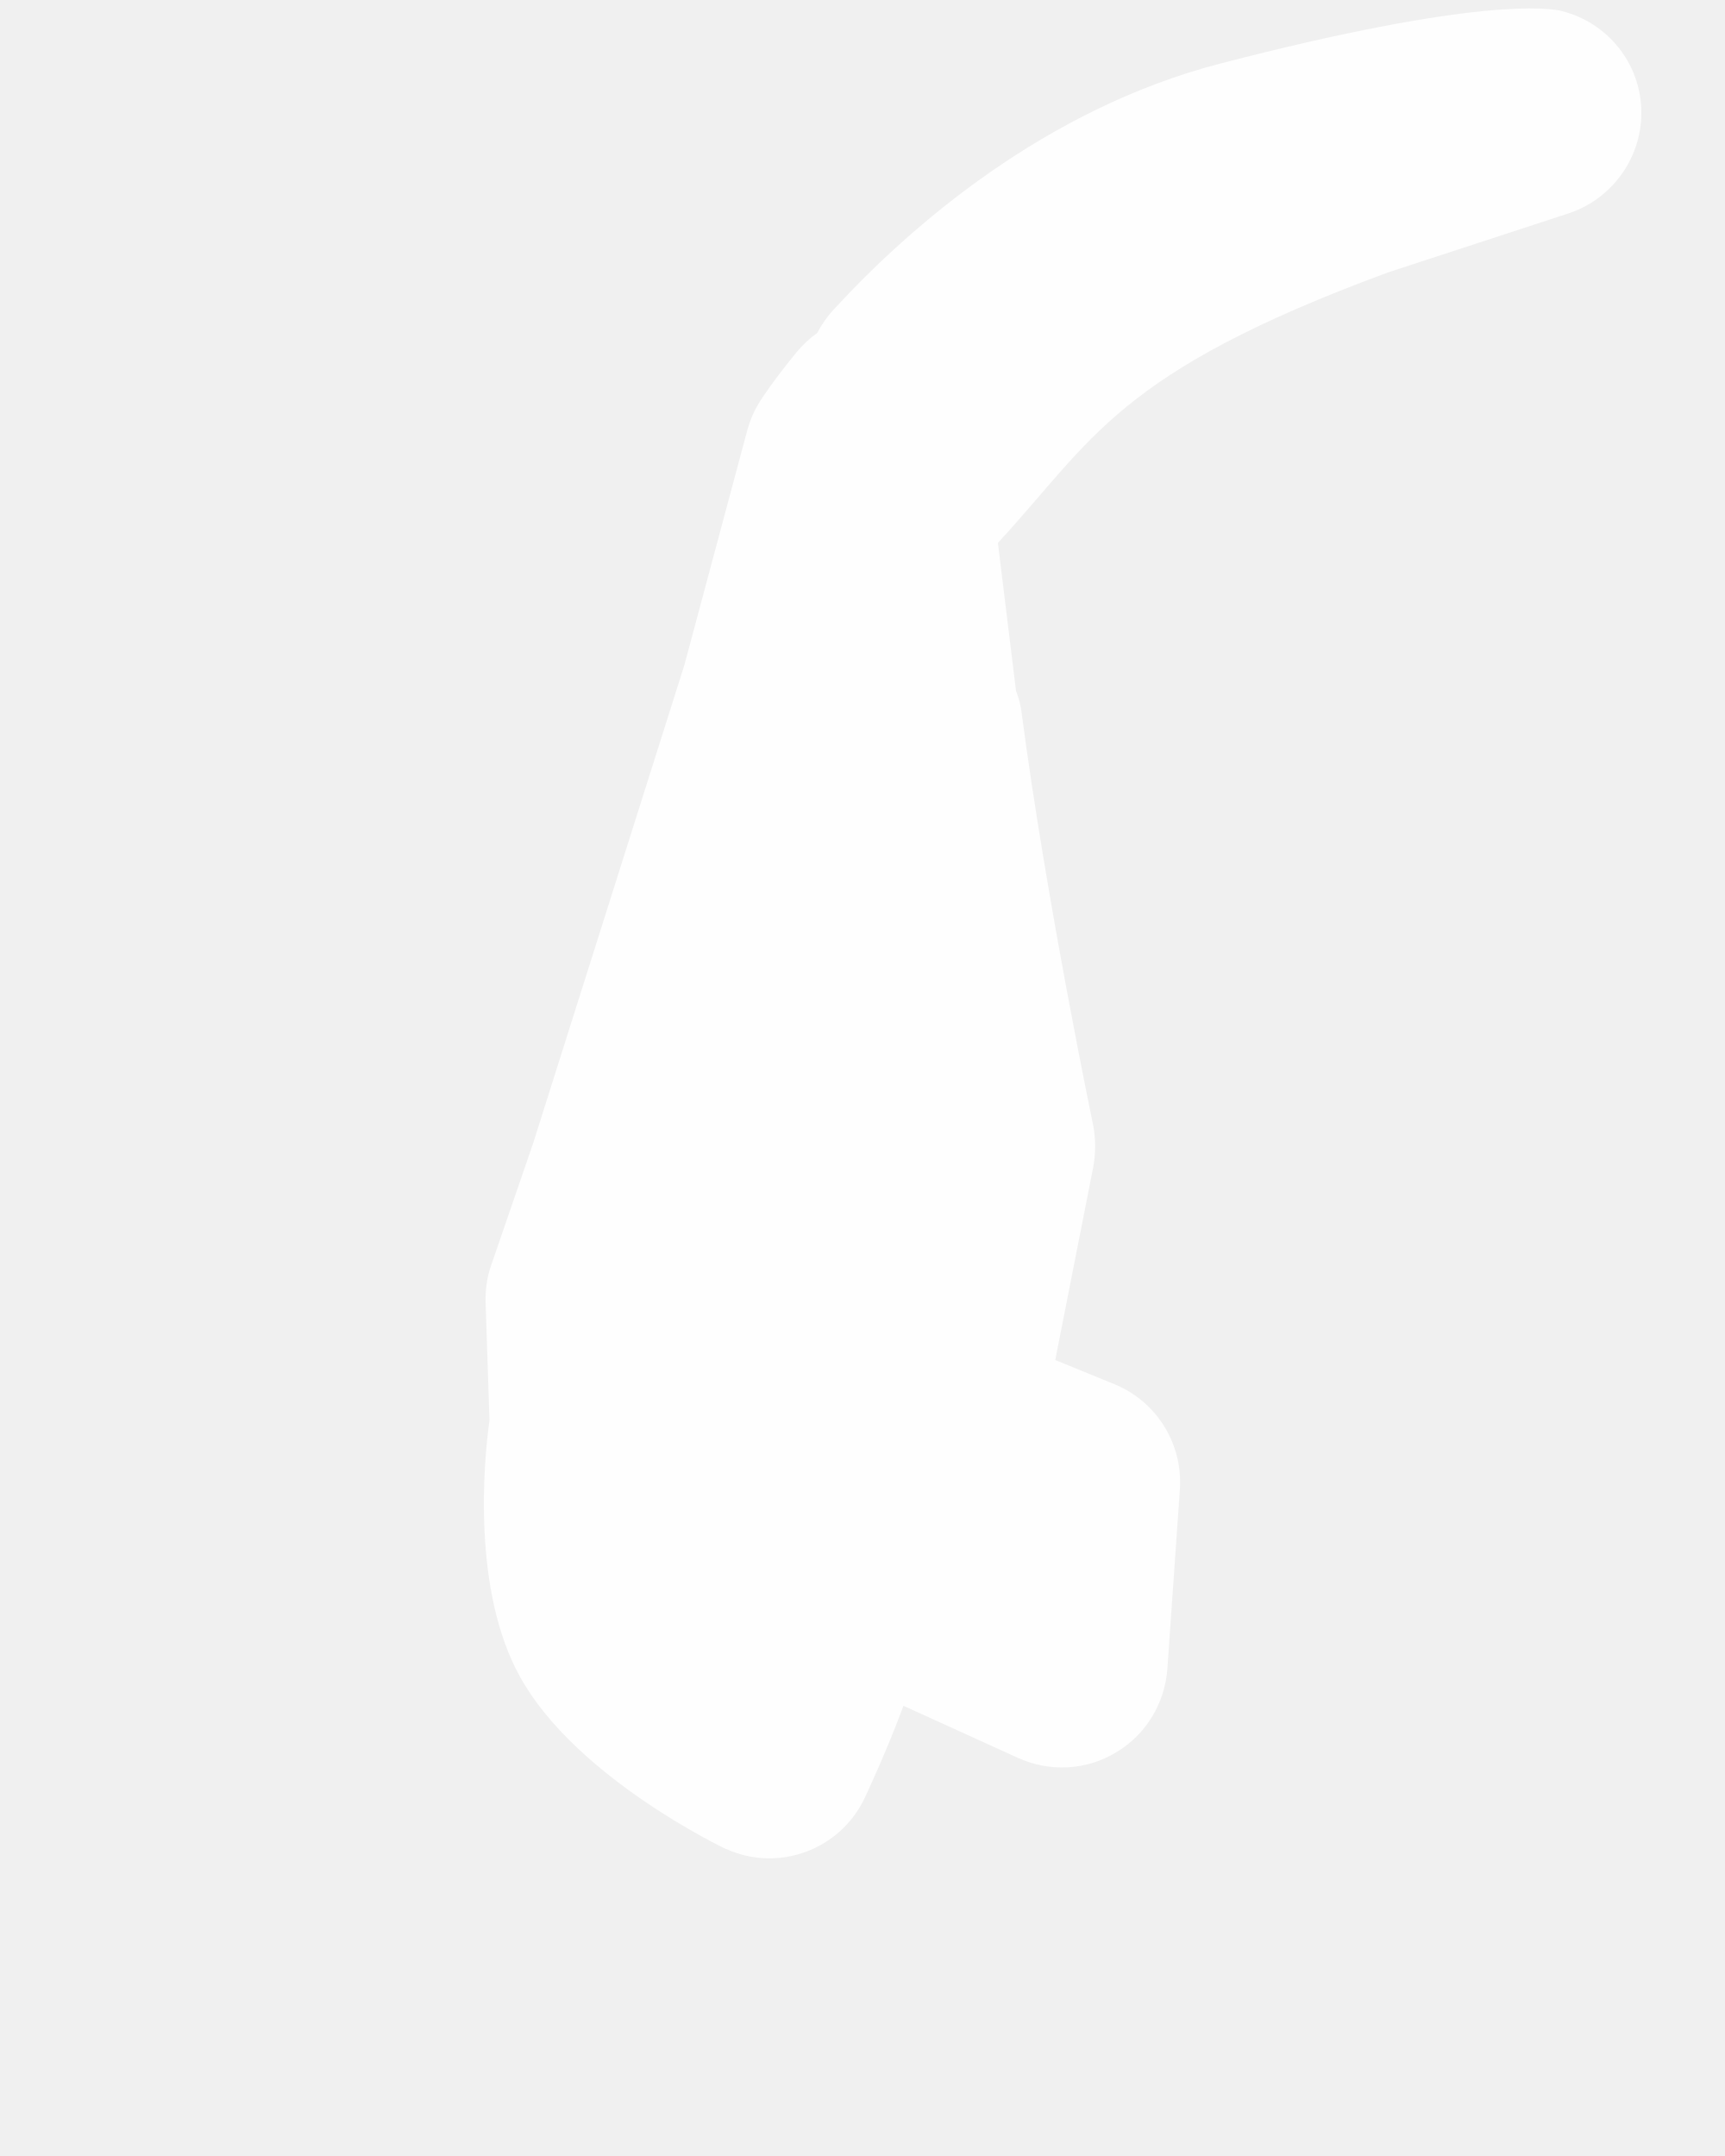
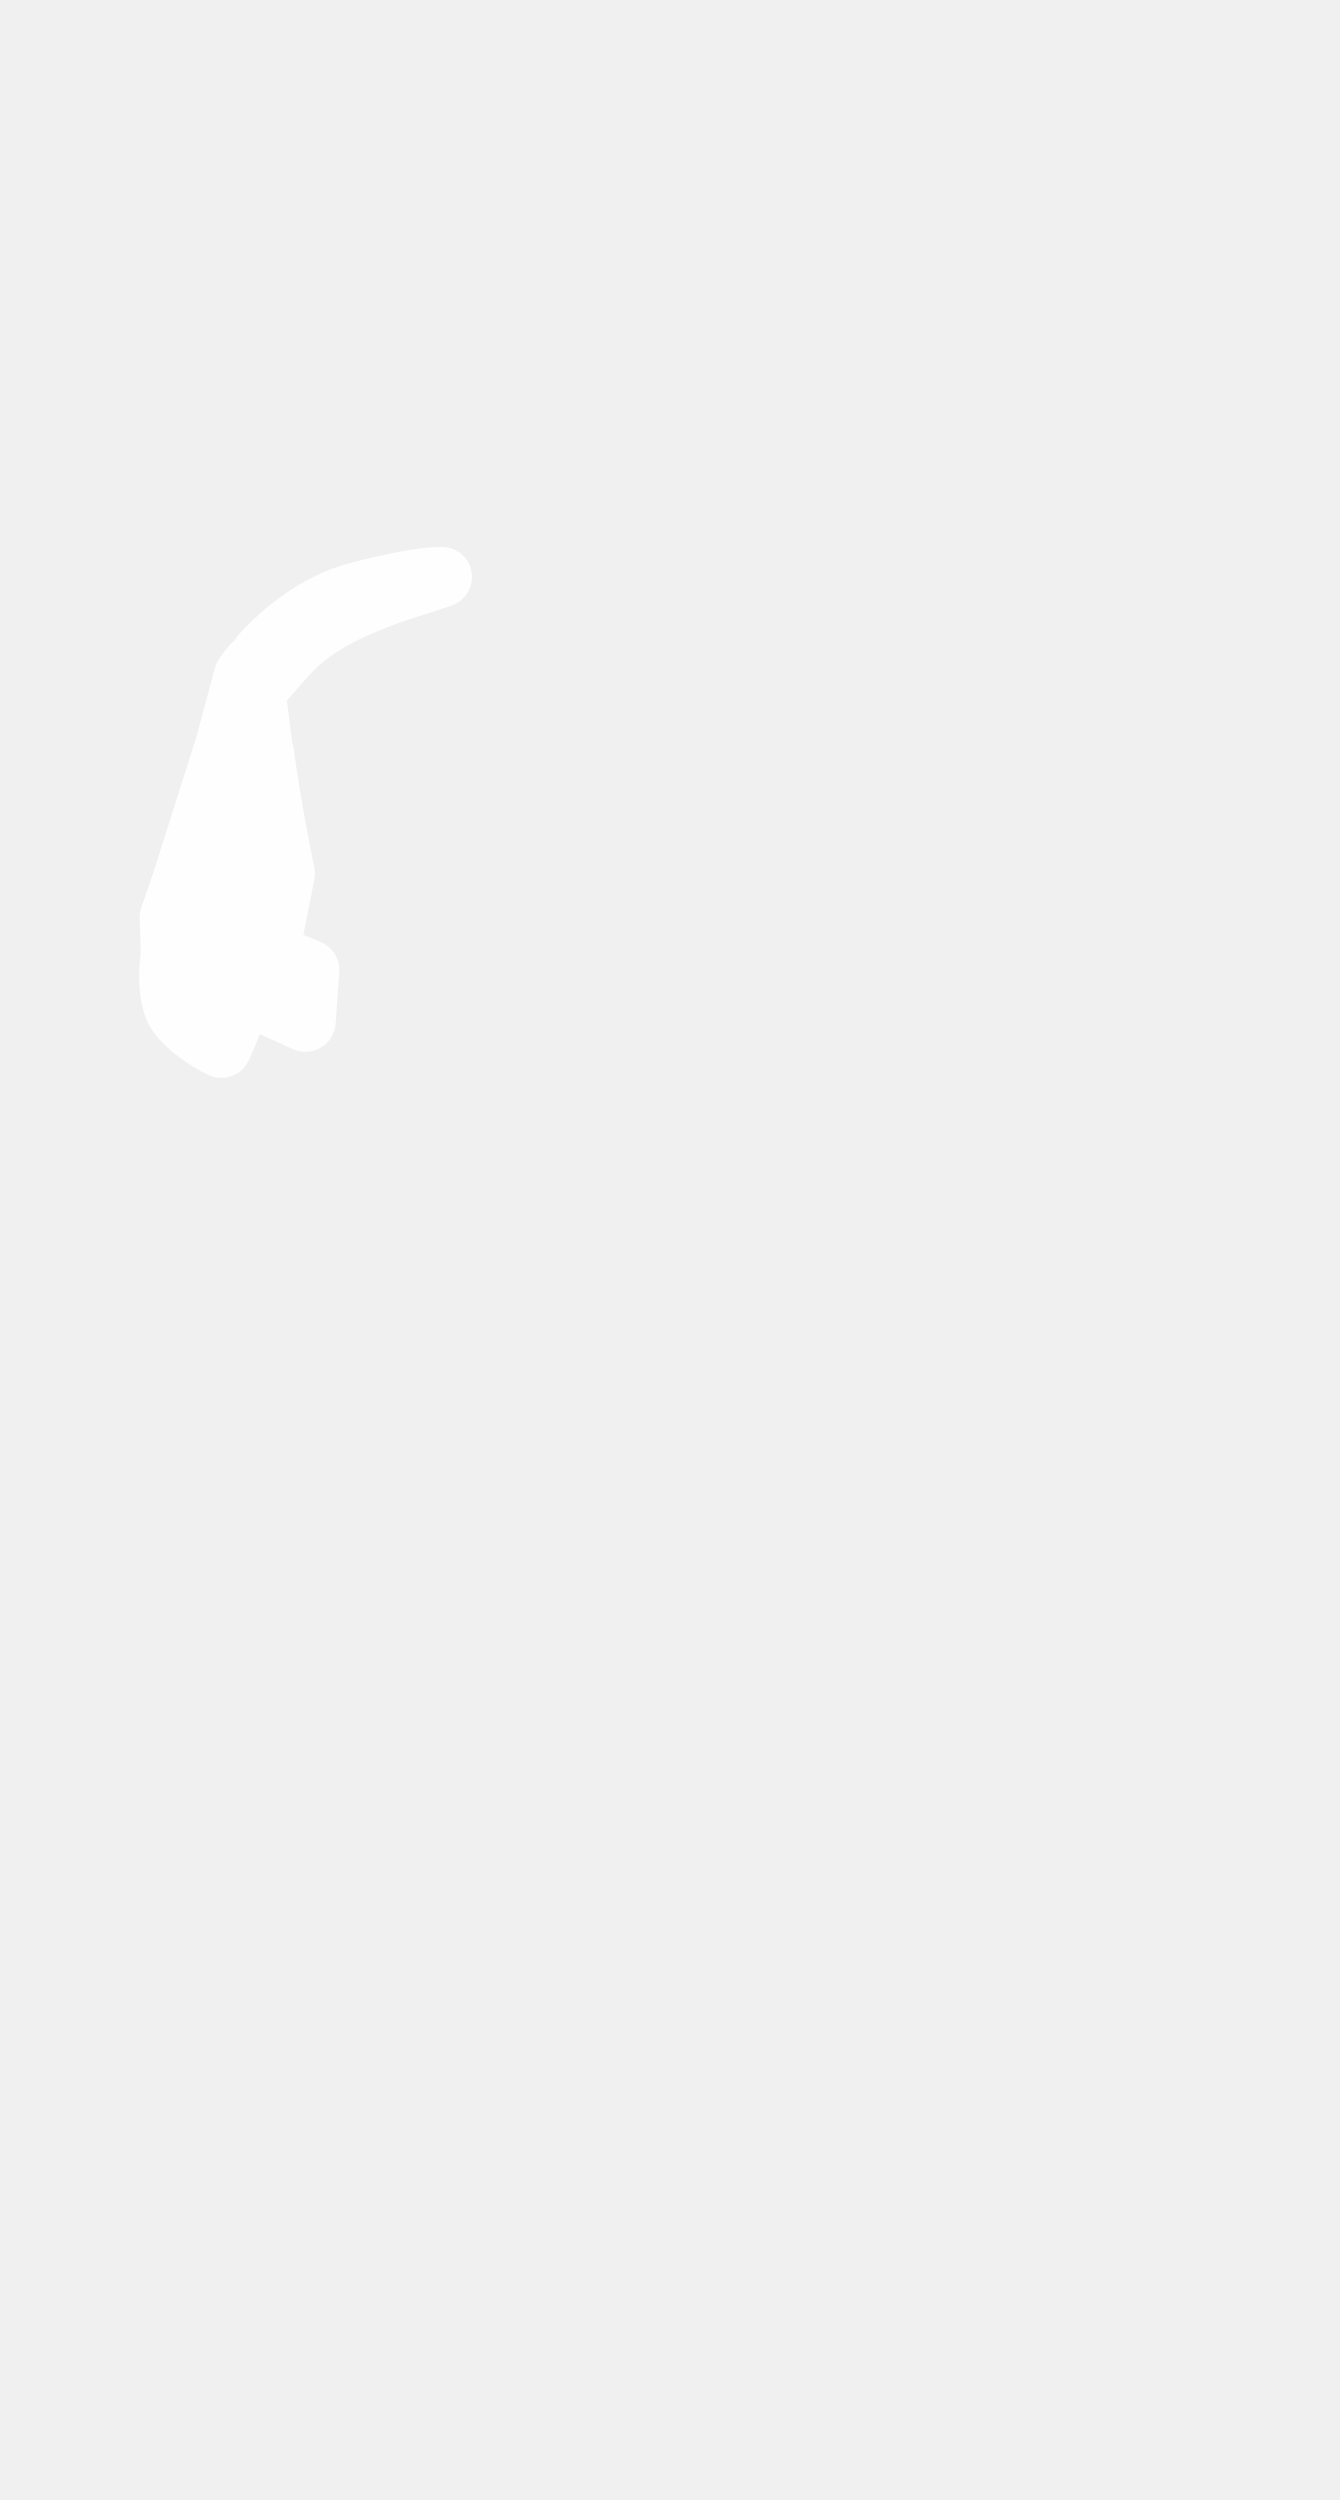
- <svg xmlns="http://www.w3.org/2000/svg" id="armor" width="40" height="50" viewBox="0 0 40 50">
+ <svg xmlns="http://www.w3.org/2000/svg" width="75" height="140" viewBox="0 0 75 140" fill="none">
+   <g clip-path="url(#clip0_357_9386)">
+     <path opacity="0.9" fill-rule="evenodd" clip-rule="evenodd" d="M25.167 30.675C24.945 30.62 23.785 30.447 19.66 31.514C16.833 32.242 14.653 34.134 13.424 35.471C13.319 35.582 13.229 35.714 13.16 35.846C13.035 35.936 12.924 36.04 12.826 36.157C12.465 36.594 12.278 36.885 12.264 36.906C12.16 37.058 12.083 37.232 12.035 37.405L11.021 41.182L8.583 48.875L7.91 50.83C7.84 51.024 7.813 51.232 7.819 51.44L7.882 53.325C7.785 54.004 7.604 56.069 8.375 57.449C9.278 59.077 11.688 60.214 11.688 60.214H11.694C12.535 60.595 13.528 60.228 13.924 59.396C13.924 59.396 14.278 58.648 14.549 57.913L16.396 58.751C16.903 58.98 17.493 58.952 17.972 58.661C18.451 58.377 18.757 57.878 18.799 57.317L19 54.434C19.049 53.699 18.625 53.02 17.945 52.742L16.993 52.354L17.604 49.256C17.646 49.035 17.646 48.806 17.604 48.584C17.604 48.584 16.847 44.966 16.451 41.951C16.438 41.827 16.403 41.709 16.361 41.598C16.25 40.697 16.153 39.907 16.07 39.221C17.604 37.564 17.965 36.49 22.347 34.875L25.257 33.926C25.972 33.69 26.451 33.011 26.431 32.262C26.41 31.507 25.889 30.862 25.16 30.675H25.174H25.167Z" fill="white" />
+   </g>
  <defs>
-     <style>
-       .cls-1 {
-         fill: #fff;
-         fill-rule: evenodd;
-         opacity: .9;
-       }
-     </style>
+     <clipPath id="clip0_357_9386">
+       <rect width="27.778" height="34.654" fill="white" transform="translate(0 30.4951)" />
+     </clipPath>
  </defs>
-   <g id="armor_right">
-     <path class="cls-1" d="M36.24.26c-.32-.08-1.99-.33-7.93,1.21-4.07,1.05-7.21,3.78-8.98,5.71-.15.16-.28.35-.38.54h0c-.18.13-.34.28-.48.45-.52.63-.79,1.05-.81,1.08-.15.22-.26.47-.33.72l-1.46,5.45-3.51,11.1-.97,2.82c-.1.28-.14.58-.13.88l.09,2.72c-.14.98-.4,3.96.71,5.95,1.3,2.35,4.77,3.99,4.77,3.99h.01c1.21.55,2.64.02,3.21-1.18,0,0,.51-1.08.9-2.14l2.66,1.21c.73.33,1.58.29,2.27-.13.69-.41,1.13-1.13,1.19-1.94l.29-4.16c.07-1.06-.54-2.04-1.52-2.44l-1.37-.56.88-4.47c.06-.32.06-.65,0-.97,0,0-1.09-5.22-1.66-9.57-.02-.18-.07-.35-.13-.51-.16-1.3-.3-2.44-.42-3.43,2.21-2.39,2.73-3.94,9.04-6.27l4.19-1.37c1.03-.34,1.72-1.32,1.69-2.4-.03-1.09-.78-2.02-1.83-2.29h.02Z" />
-   </g>
</svg>
